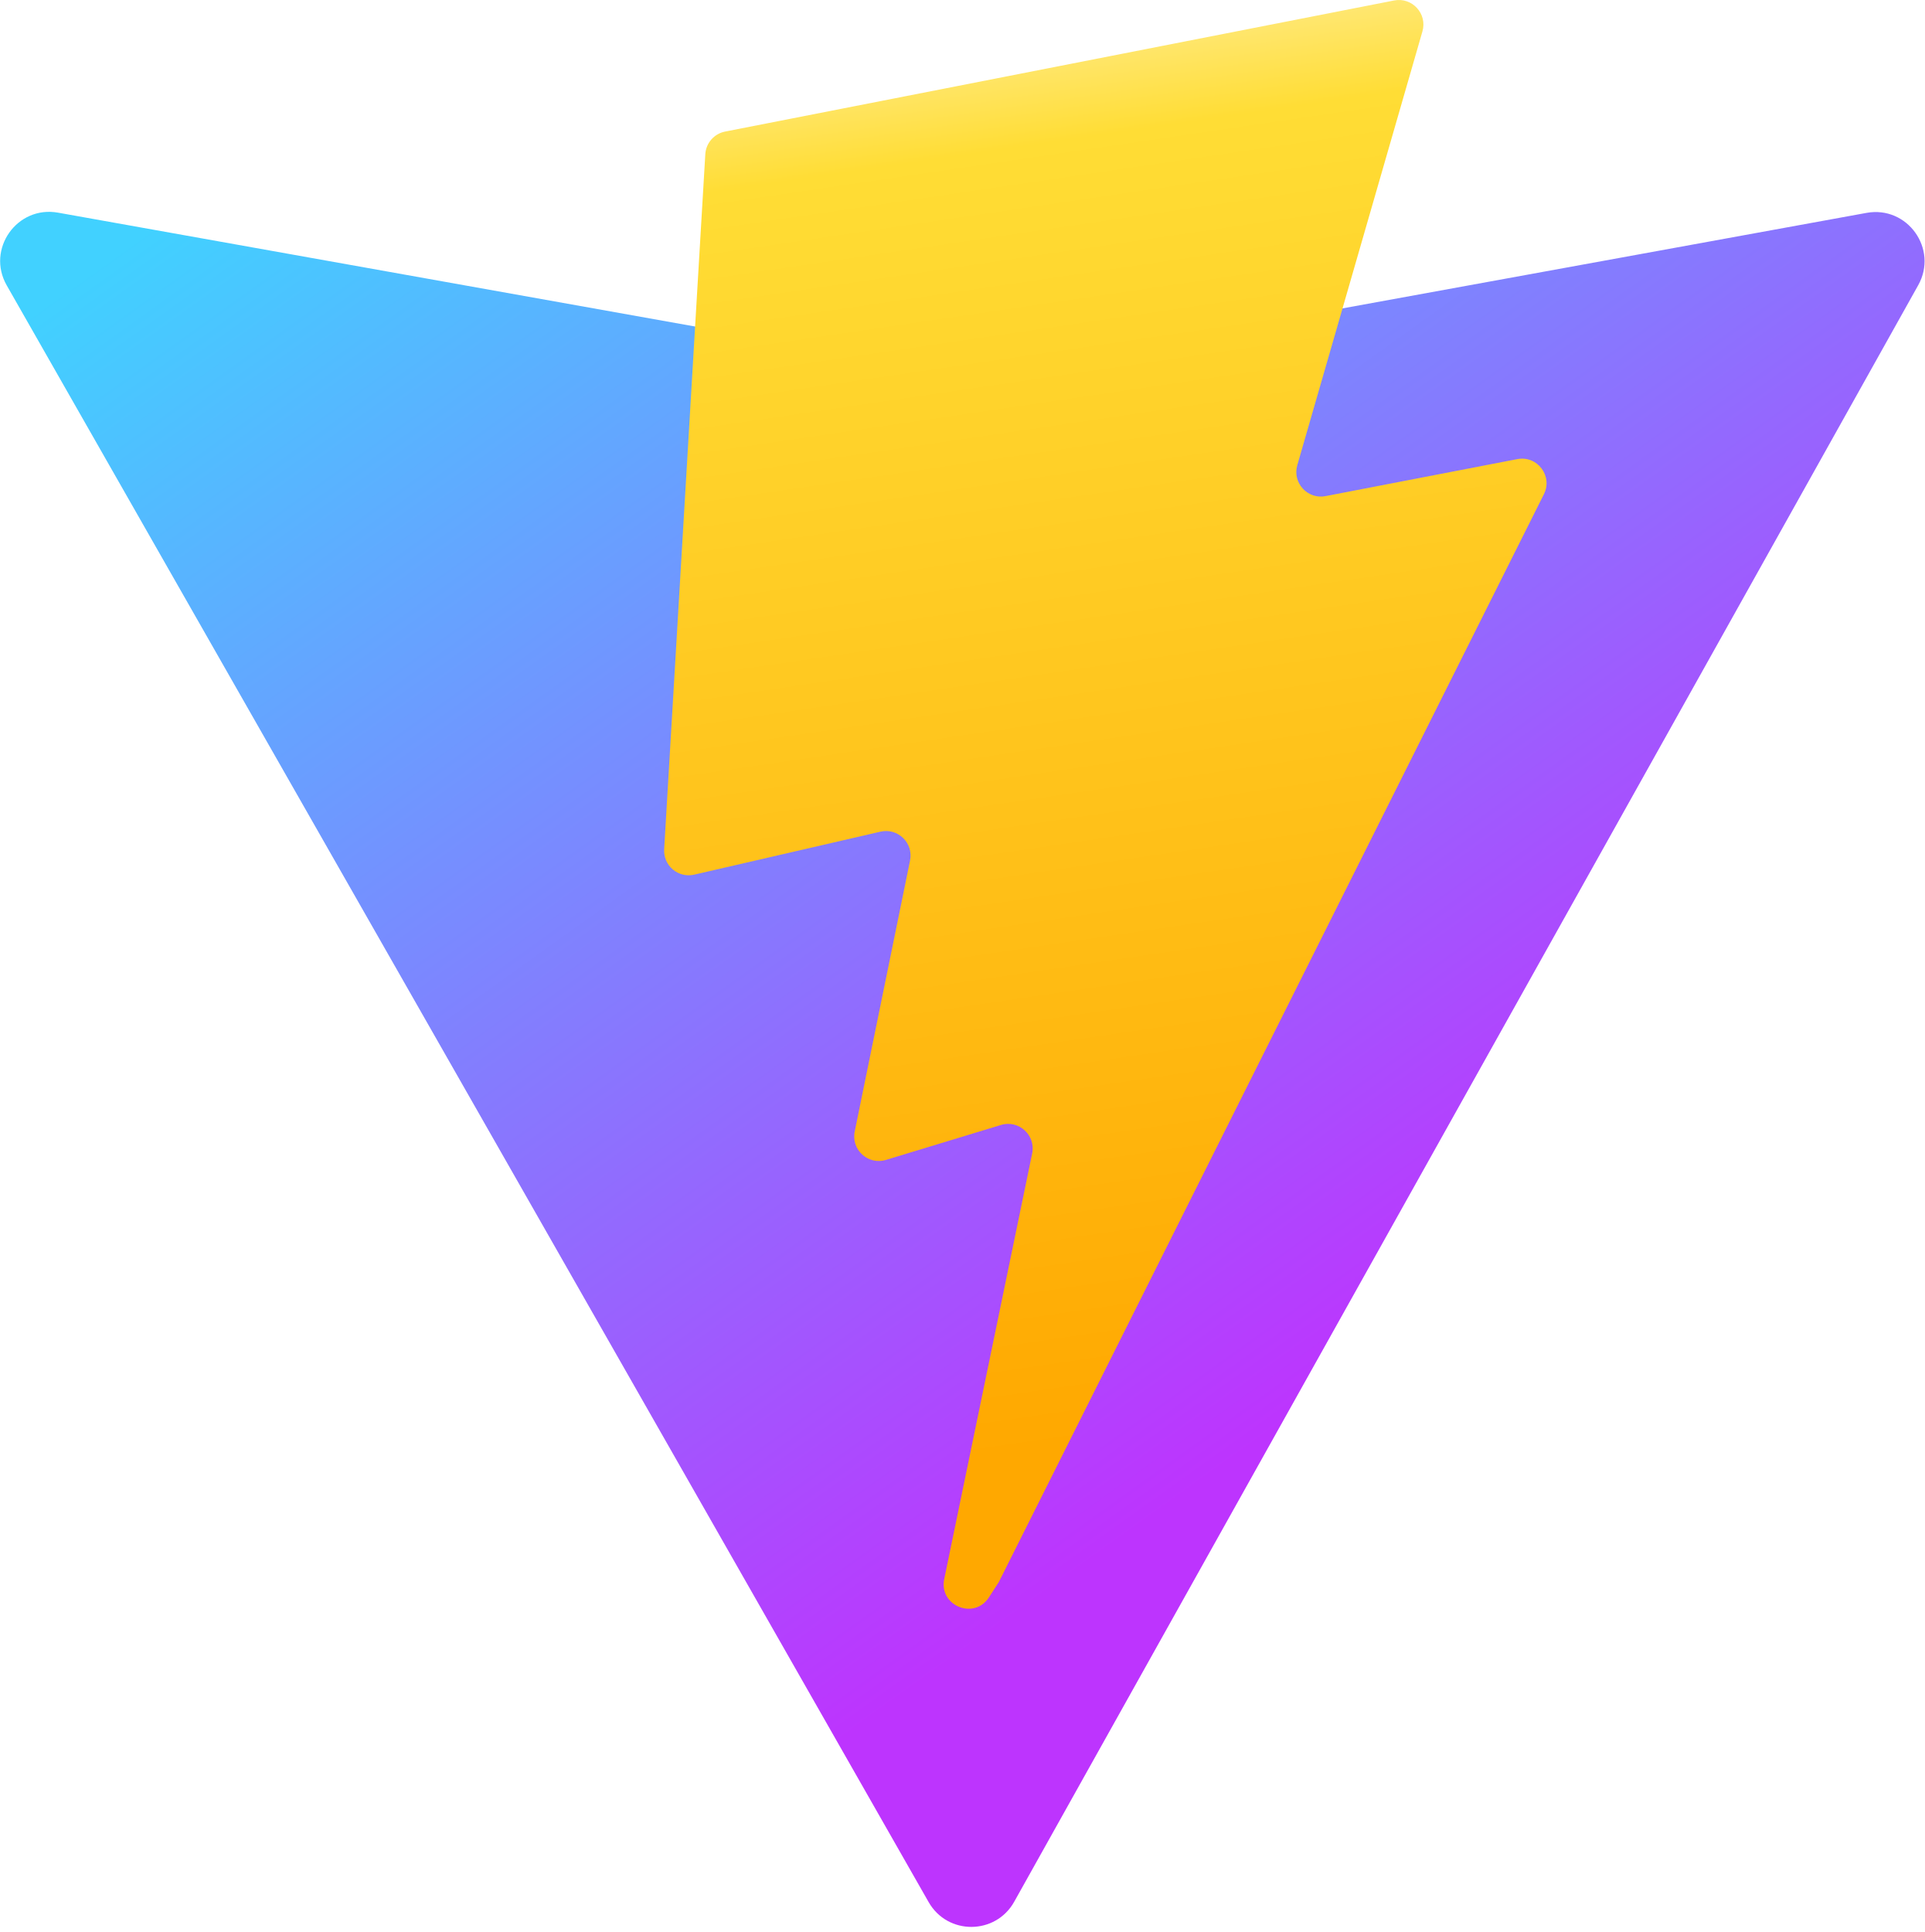
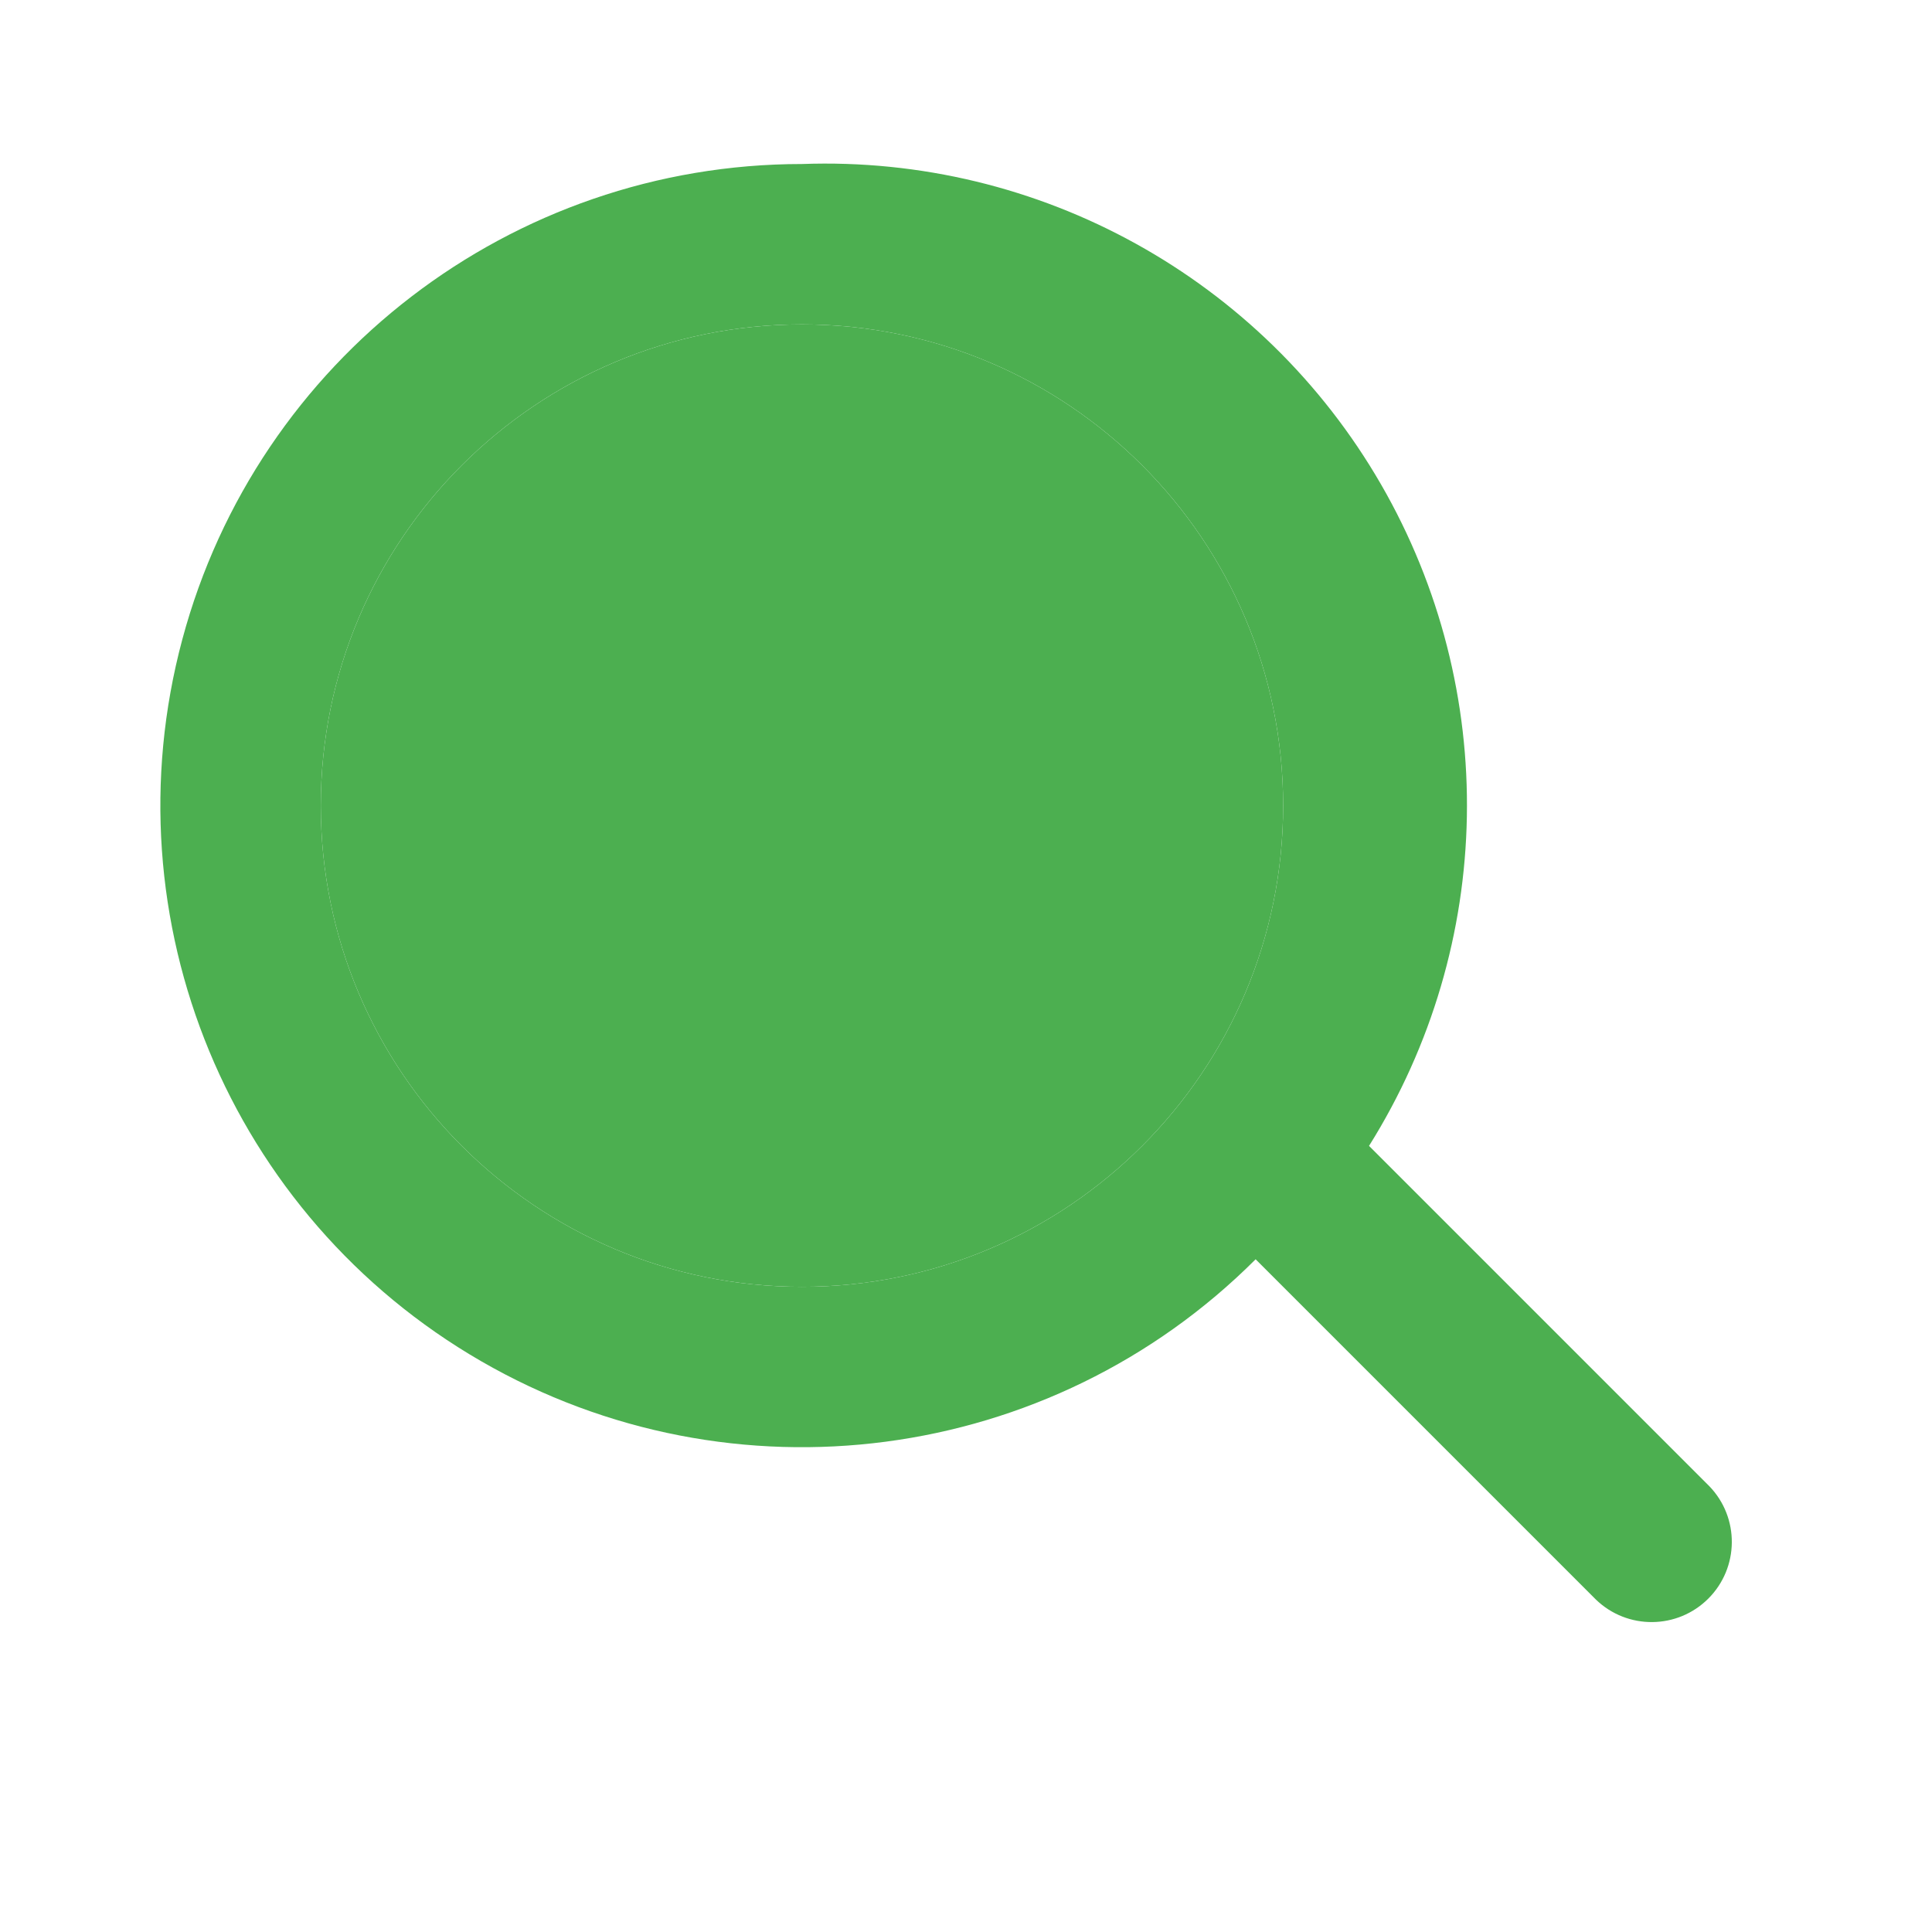
- <svg xmlns="http://www.w3.org/2000/svg" aria-hidden="true" role="img" class="iconify iconify--logos" width="31.88" height="32" preserveAspectRatio="xMidYMid meet" viewBox="0 0 256 257">
-   <defs>
-     <linearGradient id="IconifyId1813088fe1fbc01fb466" x1="-.828%" x2="57.636%" y1="7.652%" y2="78.411%">
-       <stop offset="0%" stop-color="#41D1FF" />
-       <stop offset="100%" stop-color="#BD34FE" />
-     </linearGradient>
-     <linearGradient id="IconifyId1813088fe1fbc01fb467" x1="43.376%" x2="50.316%" y1="2.242%" y2="89.03%">
-       <stop offset="0%" stop-color="#FFEA83" />
-       <stop offset="8.333%" stop-color="#FFDD35" />
-       <stop offset="100%" stop-color="#FFA800" />
-     </linearGradient>
-   </defs>
-   <path fill="url(#IconifyId1813088fe1fbc01fb466)" d="M255.153 37.938L134.897 252.976c-2.483 4.44-8.862 4.466-11.382.048L.875 37.958c-2.746-4.814 1.371-10.646 6.827-9.67l120.385 21.517a6.537 6.537 0 0 0 2.322-.004l117.867-21.483c5.438-.991 9.574 4.796 6.877 9.62Z" />
-   <path fill="url(#IconifyId1813088fe1fbc01fb467)" d="M185.432.063L96.44 17.501a3.268 3.268 0 0 0-2.634 3.014l-5.474 92.456a3.268 3.268 0 0 0 3.997 3.378l24.777-5.718c2.318-.535 4.413 1.507 3.936 3.838l-7.361 36.047c-.495 2.426 1.782 4.5 4.151 3.78l15.304-4.649c2.372-.72 4.652 1.36 4.15 3.788l-11.698 56.621c-.732 3.542 3.979 5.473 5.943 2.437l1.313-2.028l72.516-144.72c1.215-2.423-.88-5.186-3.54-4.672l-25.505 4.922c-2.396.462-4.435-1.77-3.759-4.114l16.646-57.705c.677-2.35-1.37-4.583-3.769-4.113Z" />
+ <svg xmlns="http://www.w3.org/2000/svg" aria-hidden="true" role="img" class="iconify iconify--logos" width="31.88" height="32" preserveAspectRatio="xMidYMid meet" viewBox="0 0 24 24">
+   <path fill="#4CAF50" d="M10 2a8 8 0 1 0 5.657 13.657l4.243 4.243a1 1 0 0 0 1.414-1.414l-4.243-4.243A8 8 0 0 0 10 2zm0 14a6 6 0 1 1 0-12 6 6 0 0 1 0 12z" />
+   <path fill="#4CAF50" d="M10 4a6 6 0 1 0 0 12 6 6 0 0 0 0-12z" />
</svg>
